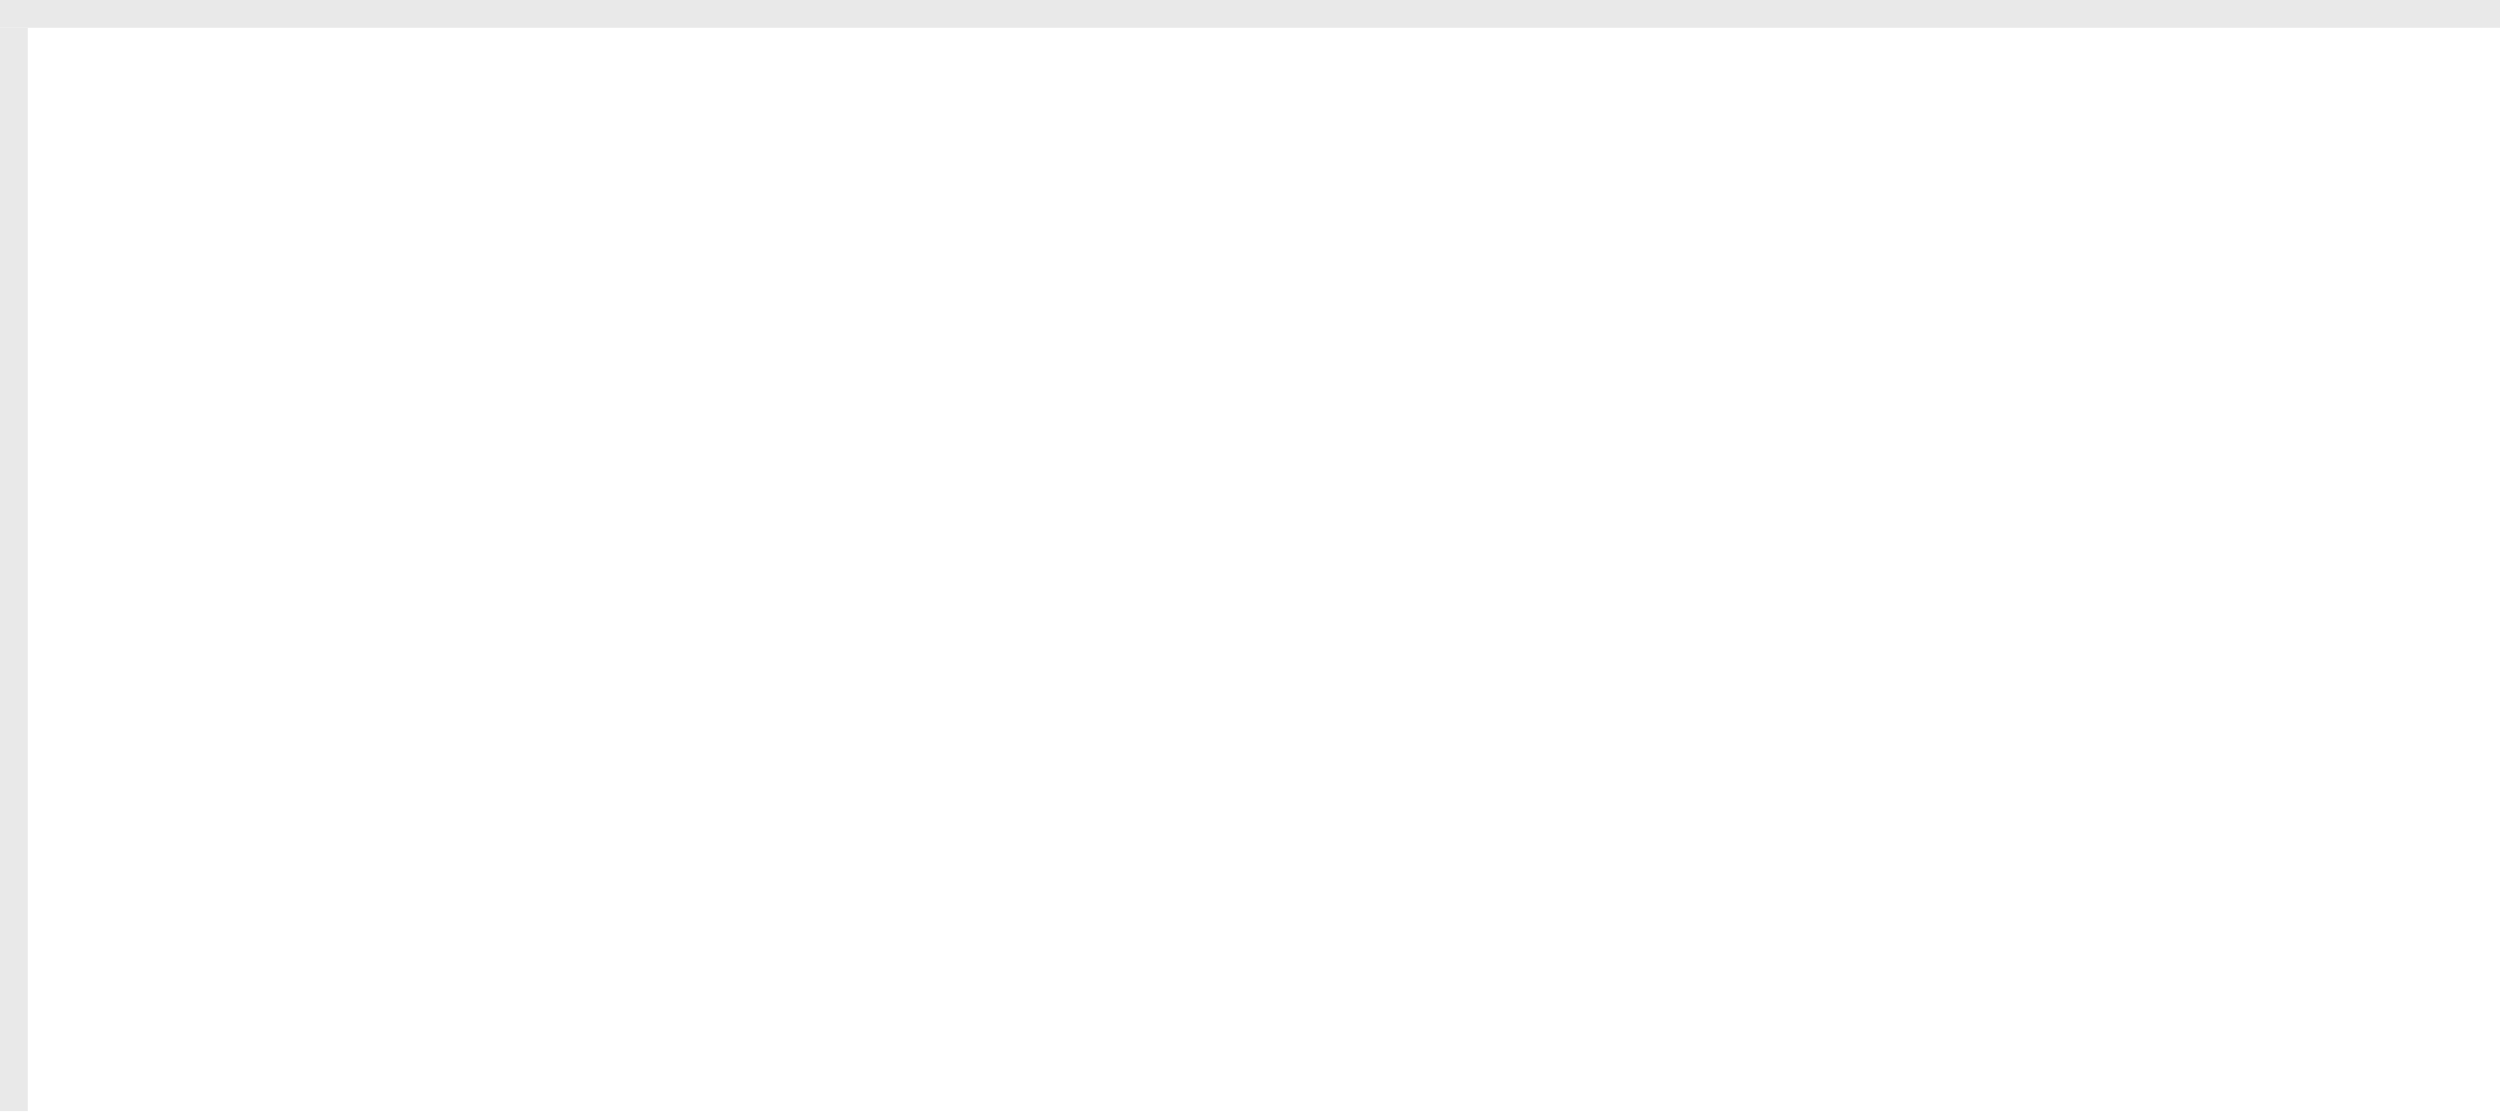
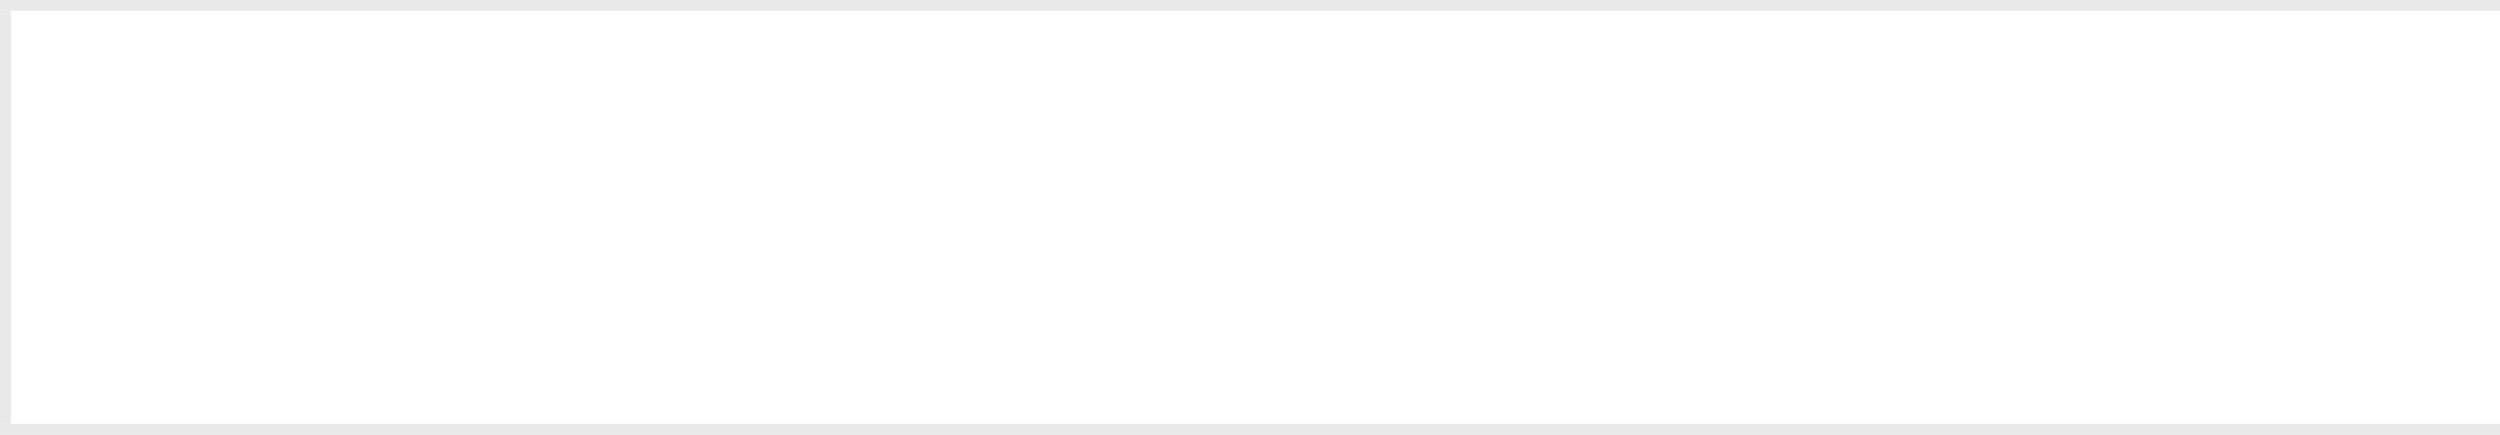
- <svg xmlns="http://www.w3.org/2000/svg" version="1.1" width="90px" height="40px" viewBox="1980 120 90 40">
-   <path d="M 1 1  L 90 1  L 90 40  L 1 40  L 1 1  Z " fill-rule="nonzero" fill="rgba(255, 255, 255, 1)" stroke="none" transform="matrix(1 0 0 1 1980 120 )" class="fill" />
-   <path d="M 0.5 1  L 0.5 40  " stroke-width="1" stroke-dasharray="0" stroke="rgba(233, 233, 233, 1)" fill="none" transform="matrix(1 0 0 1 1980 120 )" class="stroke" />
-   <path d="M 0 0.5  L 90 0.5  " stroke-width="1" stroke-dasharray="0" stroke="rgba(233, 233, 233, 1)" fill="none" transform="matrix(1 0 0 1 1980 120 )" class="stroke" />
+ <svg xmlns="http://www.w3.org/2000/svg" version="1.1" width="230px" height="40px" viewBox="480 561 230 40">
+   <path d="M 1 1  L 230 1  L 230 39  L 1 39  L 1 1  Z " fill-rule="nonzero" fill="rgba(255, 255, 255, 1)" stroke="none" transform="matrix(1 0 0 1 480 561 )" class="fill" />
+   <path d="M 0.5 1  L 0.5 39  " stroke-width="1" stroke-dasharray="0" stroke="rgba(233, 233, 233, 1)" fill="none" transform="matrix(1 0 0 1 480 561 )" class="stroke" />
+   <path d="M 0 0.5  L 230 0.5  " stroke-width="1" stroke-dasharray="0" stroke="rgba(233, 233, 233, 1)" fill="none" transform="matrix(1 0 0 1 480 561 )" class="stroke" />
+   <path d="M 0 39.5  L 230 39.5  " stroke-width="1" stroke-dasharray="0" stroke="rgba(233, 233, 233, 1)" fill="none" transform="matrix(1 0 0 1 480 561 )" class="stroke" />
</svg>
